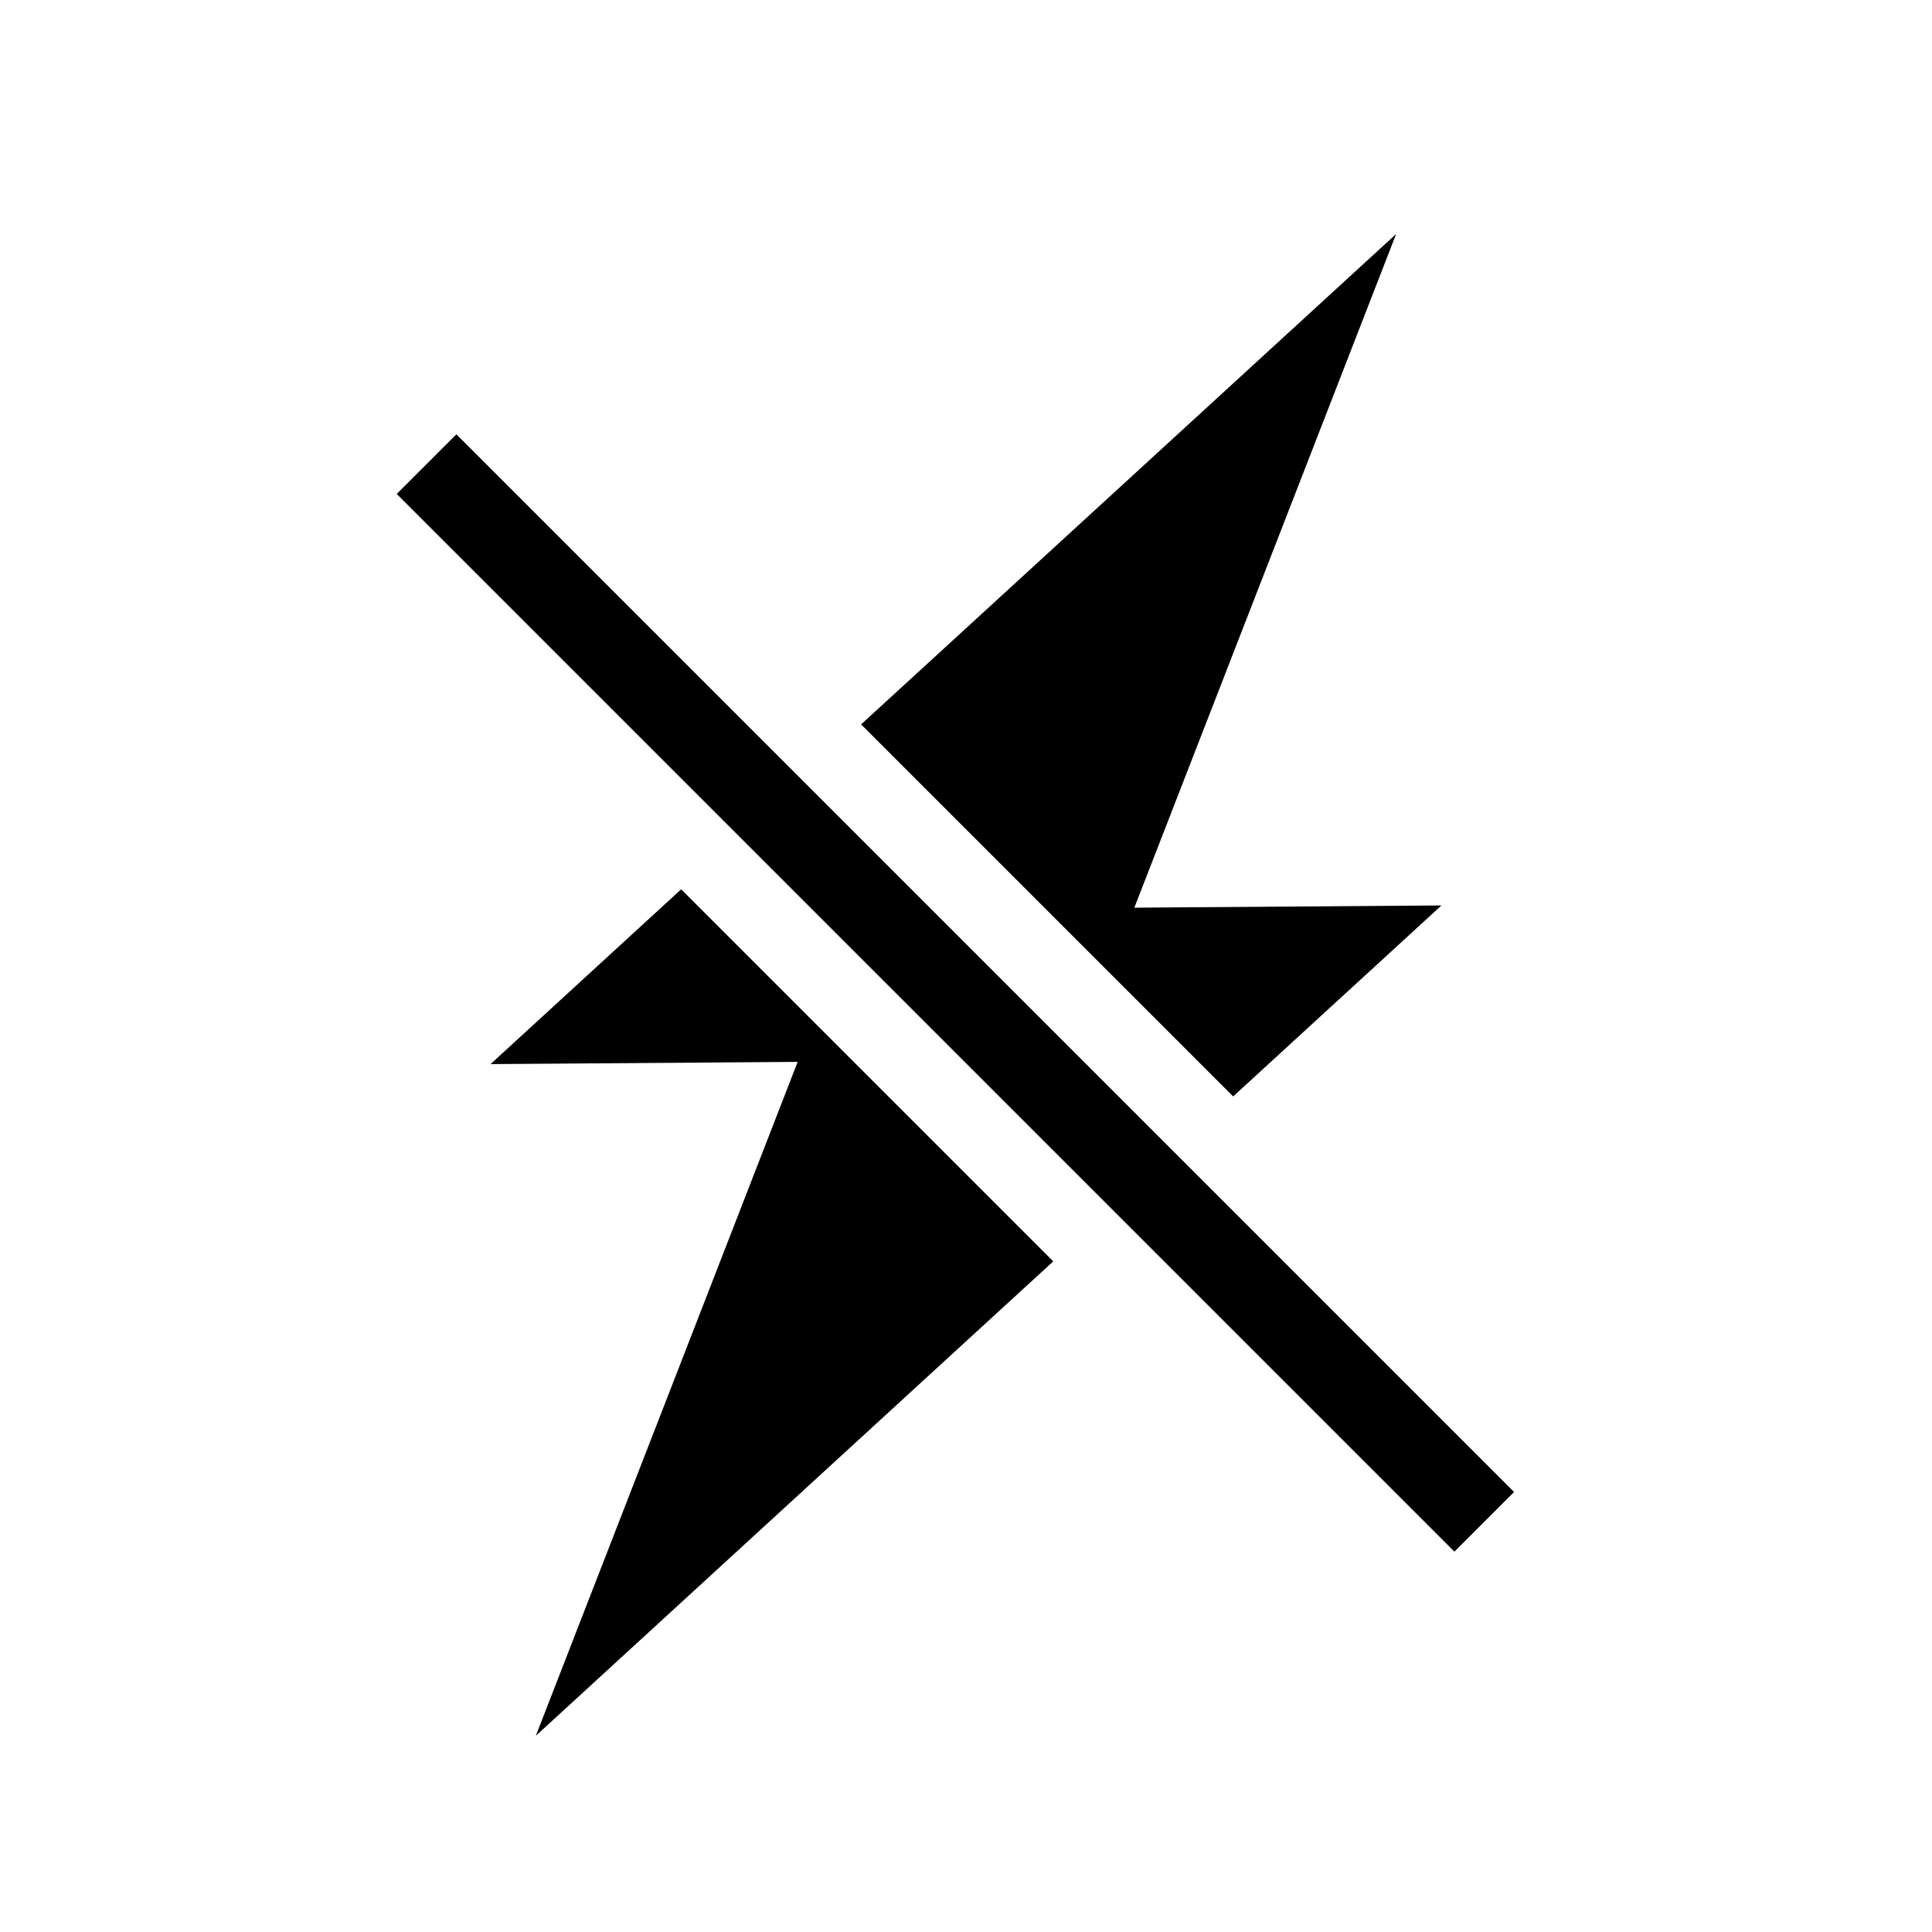
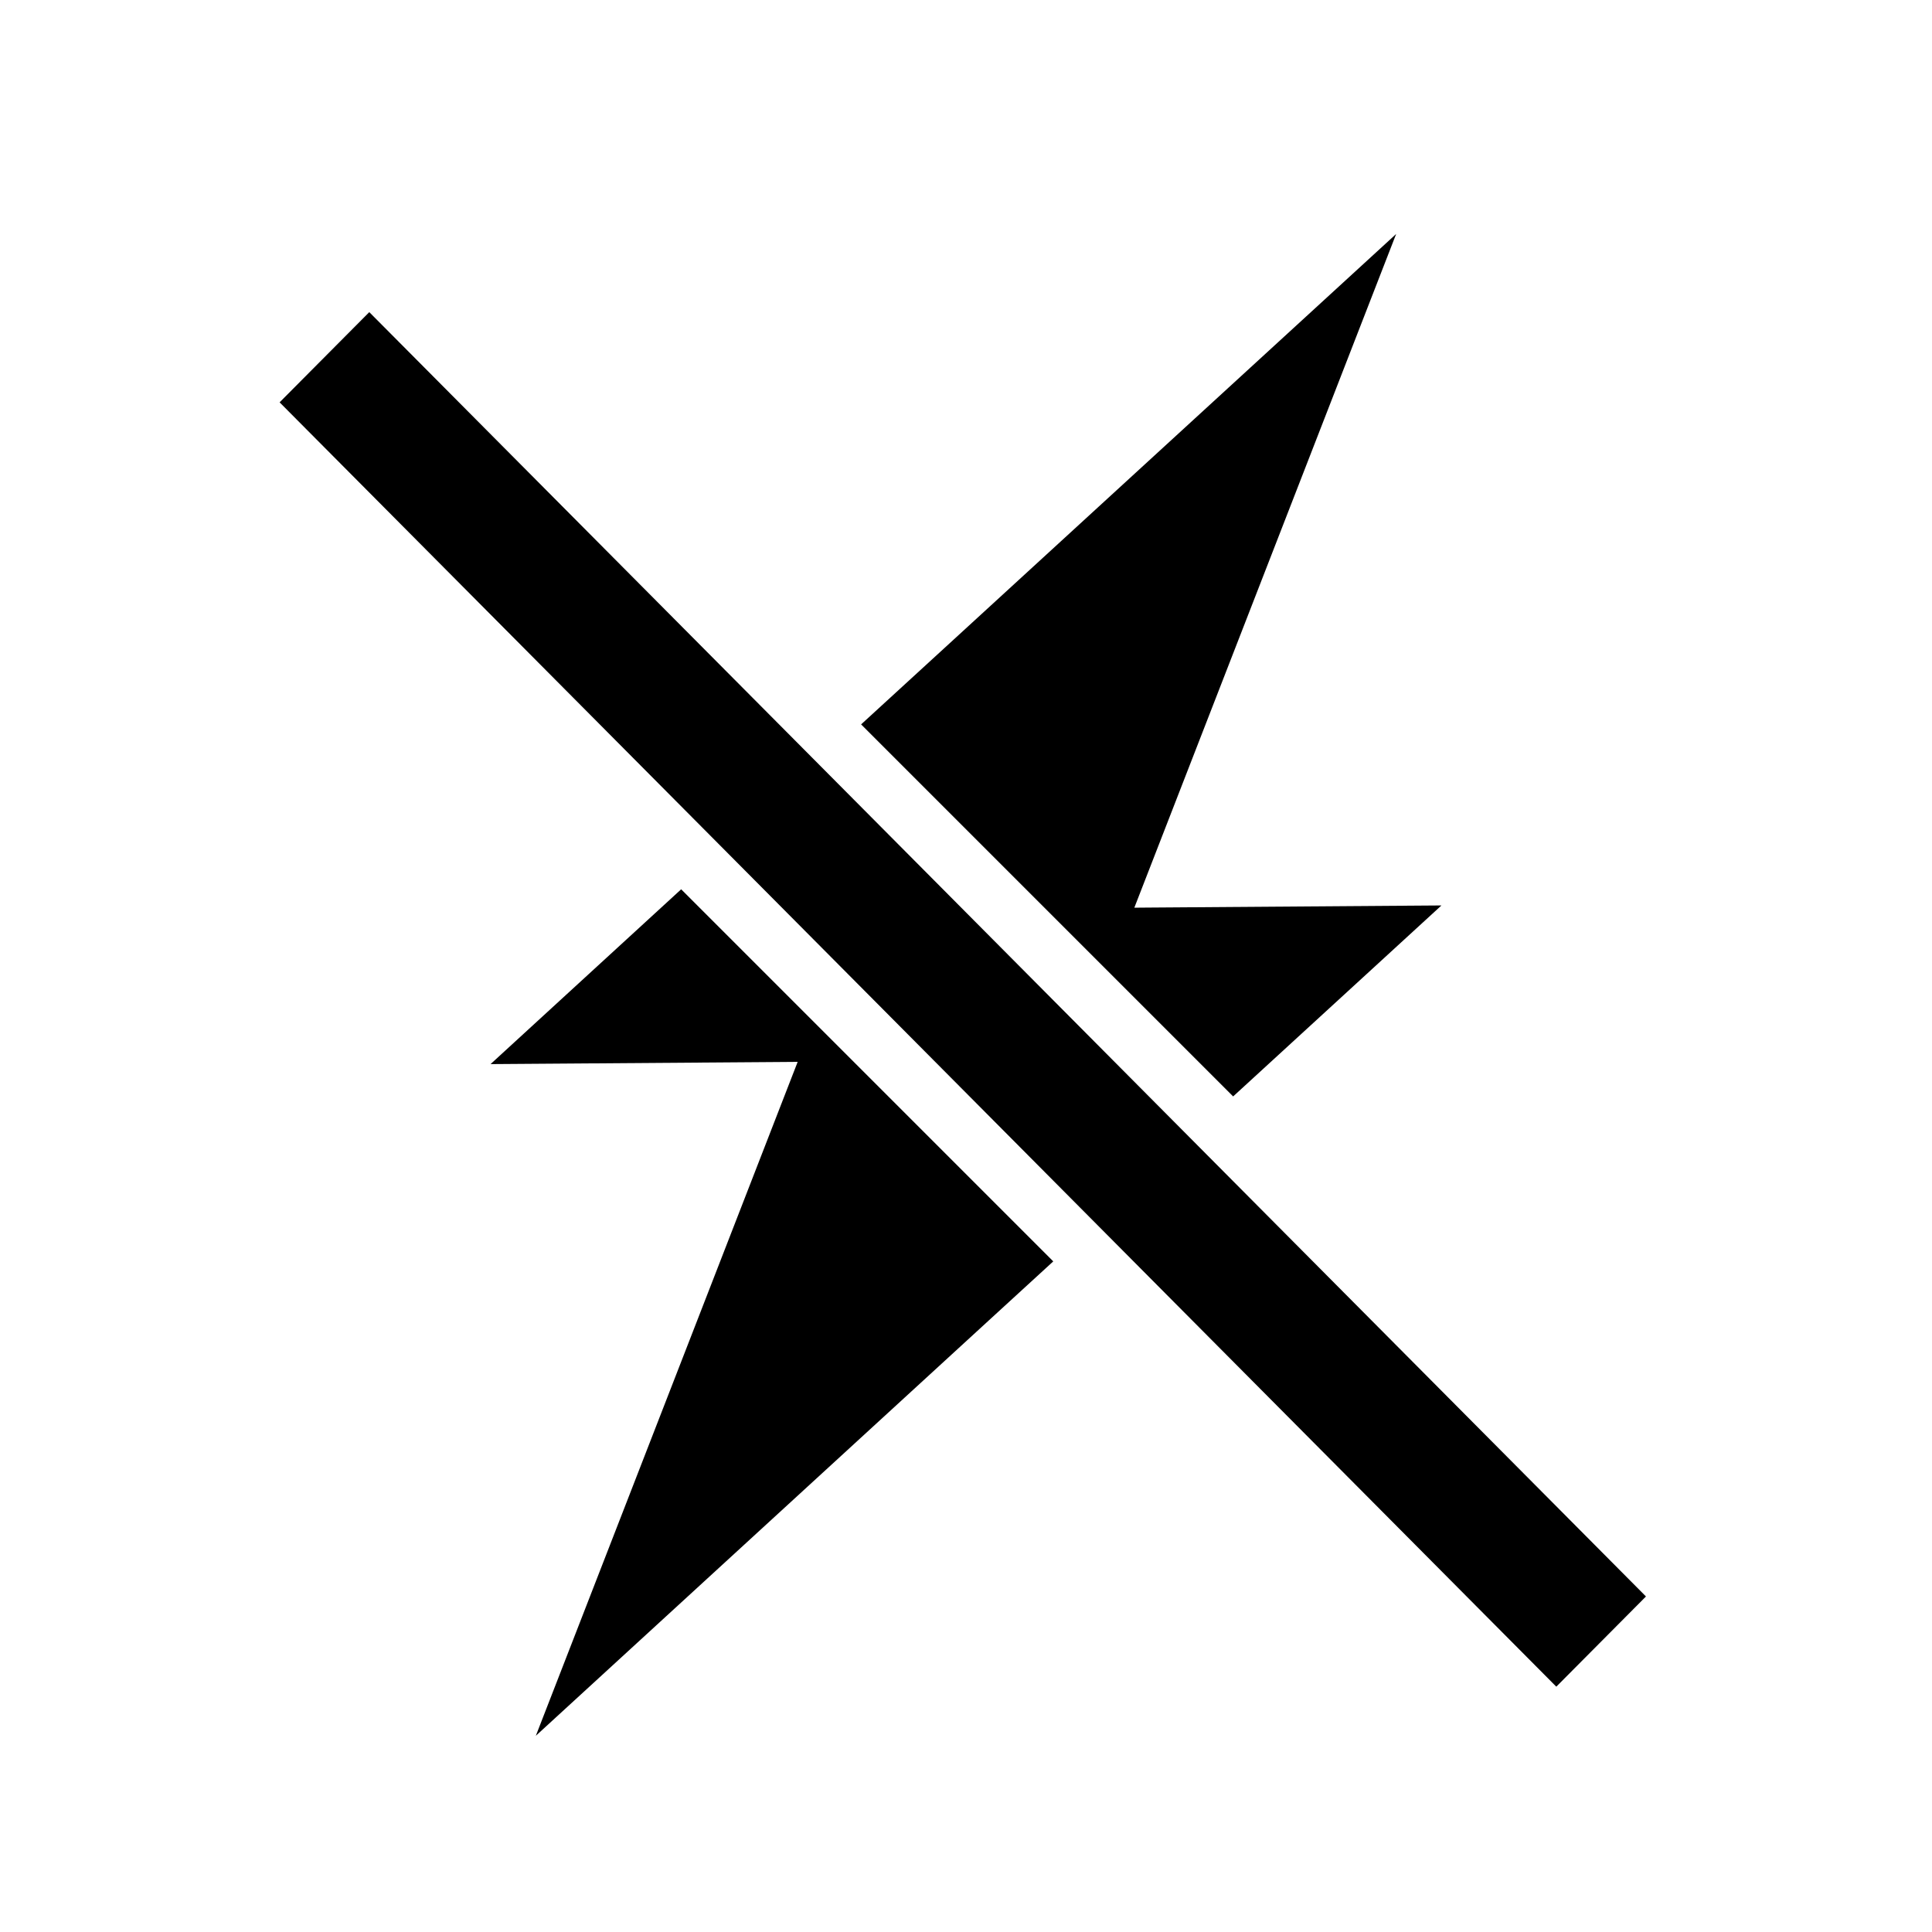
<svg xmlns="http://www.w3.org/2000/svg" width="1024" height="1024" id="svg2" version="1.1">
  <defs id="defs4" />
  <g id="layer1" transform="translate(0,-28.36218)">
    <path style="fill:#000000" d="M 740 124 L 500 344 L 456.406 383.938 L 653.594 581.125 L 764 479.906 L 609.062 481.031 L 601.219 481.094 L 654.938 342.875 L 740 124 z M 423.406 414.188 L 394.031 441.094 L 591.219 638.281 L 620.594 611.375 L 423.406 414.188 z M 361.031 471.344 L 260 564 L 414.938 562.875 L 422.781 562.812 L 369.062 701.094 L 284 920 L 524 699.938 L 558.25 668.562 L 361.031 471.344 z " transform="translate(0,28.36218)" id="path2991" />
    <rect style="fill:#000000" id="rect3093" width="792.802" height="44.722" x="353.87" y="11.776" transform="matrix(0.7071068,0.7071068,-0.7071068,0.7071068,0,0)" />
+     <rect style="fill:#000000" id="rect2992" width="959.831" height="67.413" x="275.44" y="-2.187" transform="matrix(0.704991,0.7092163,-0.704991,0.7092163,0,0)" />
  </g>
</svg>
